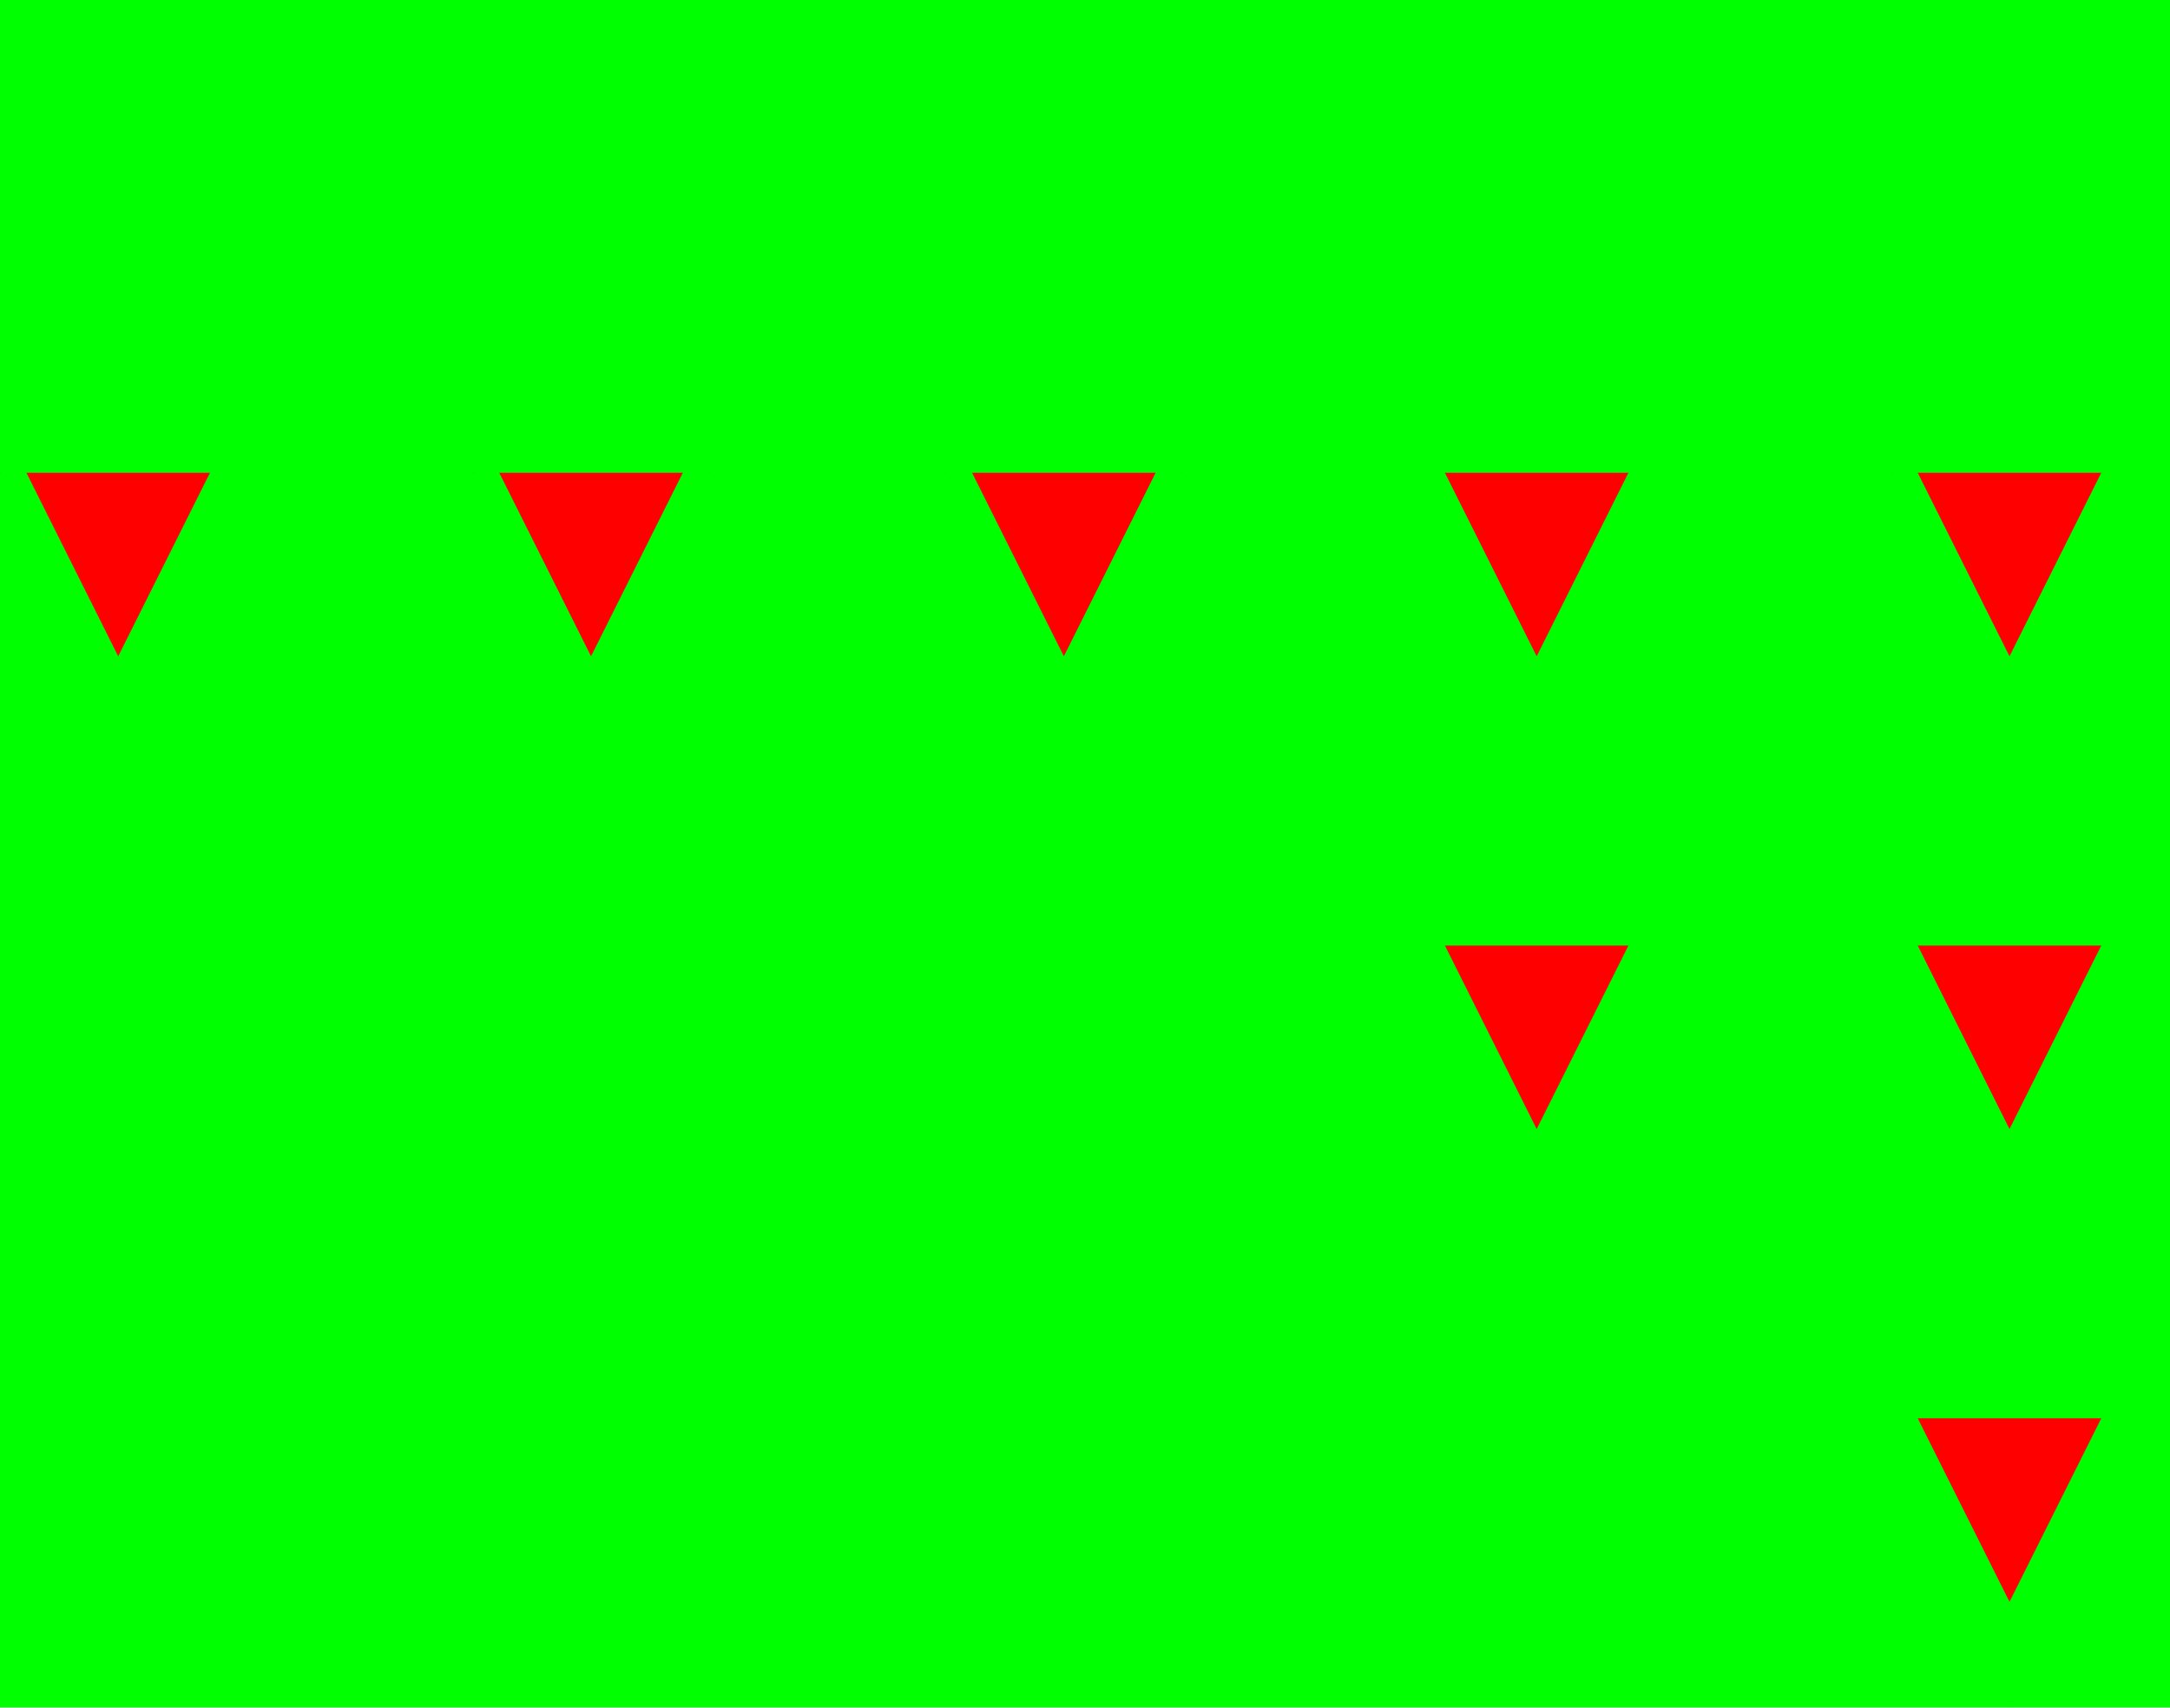
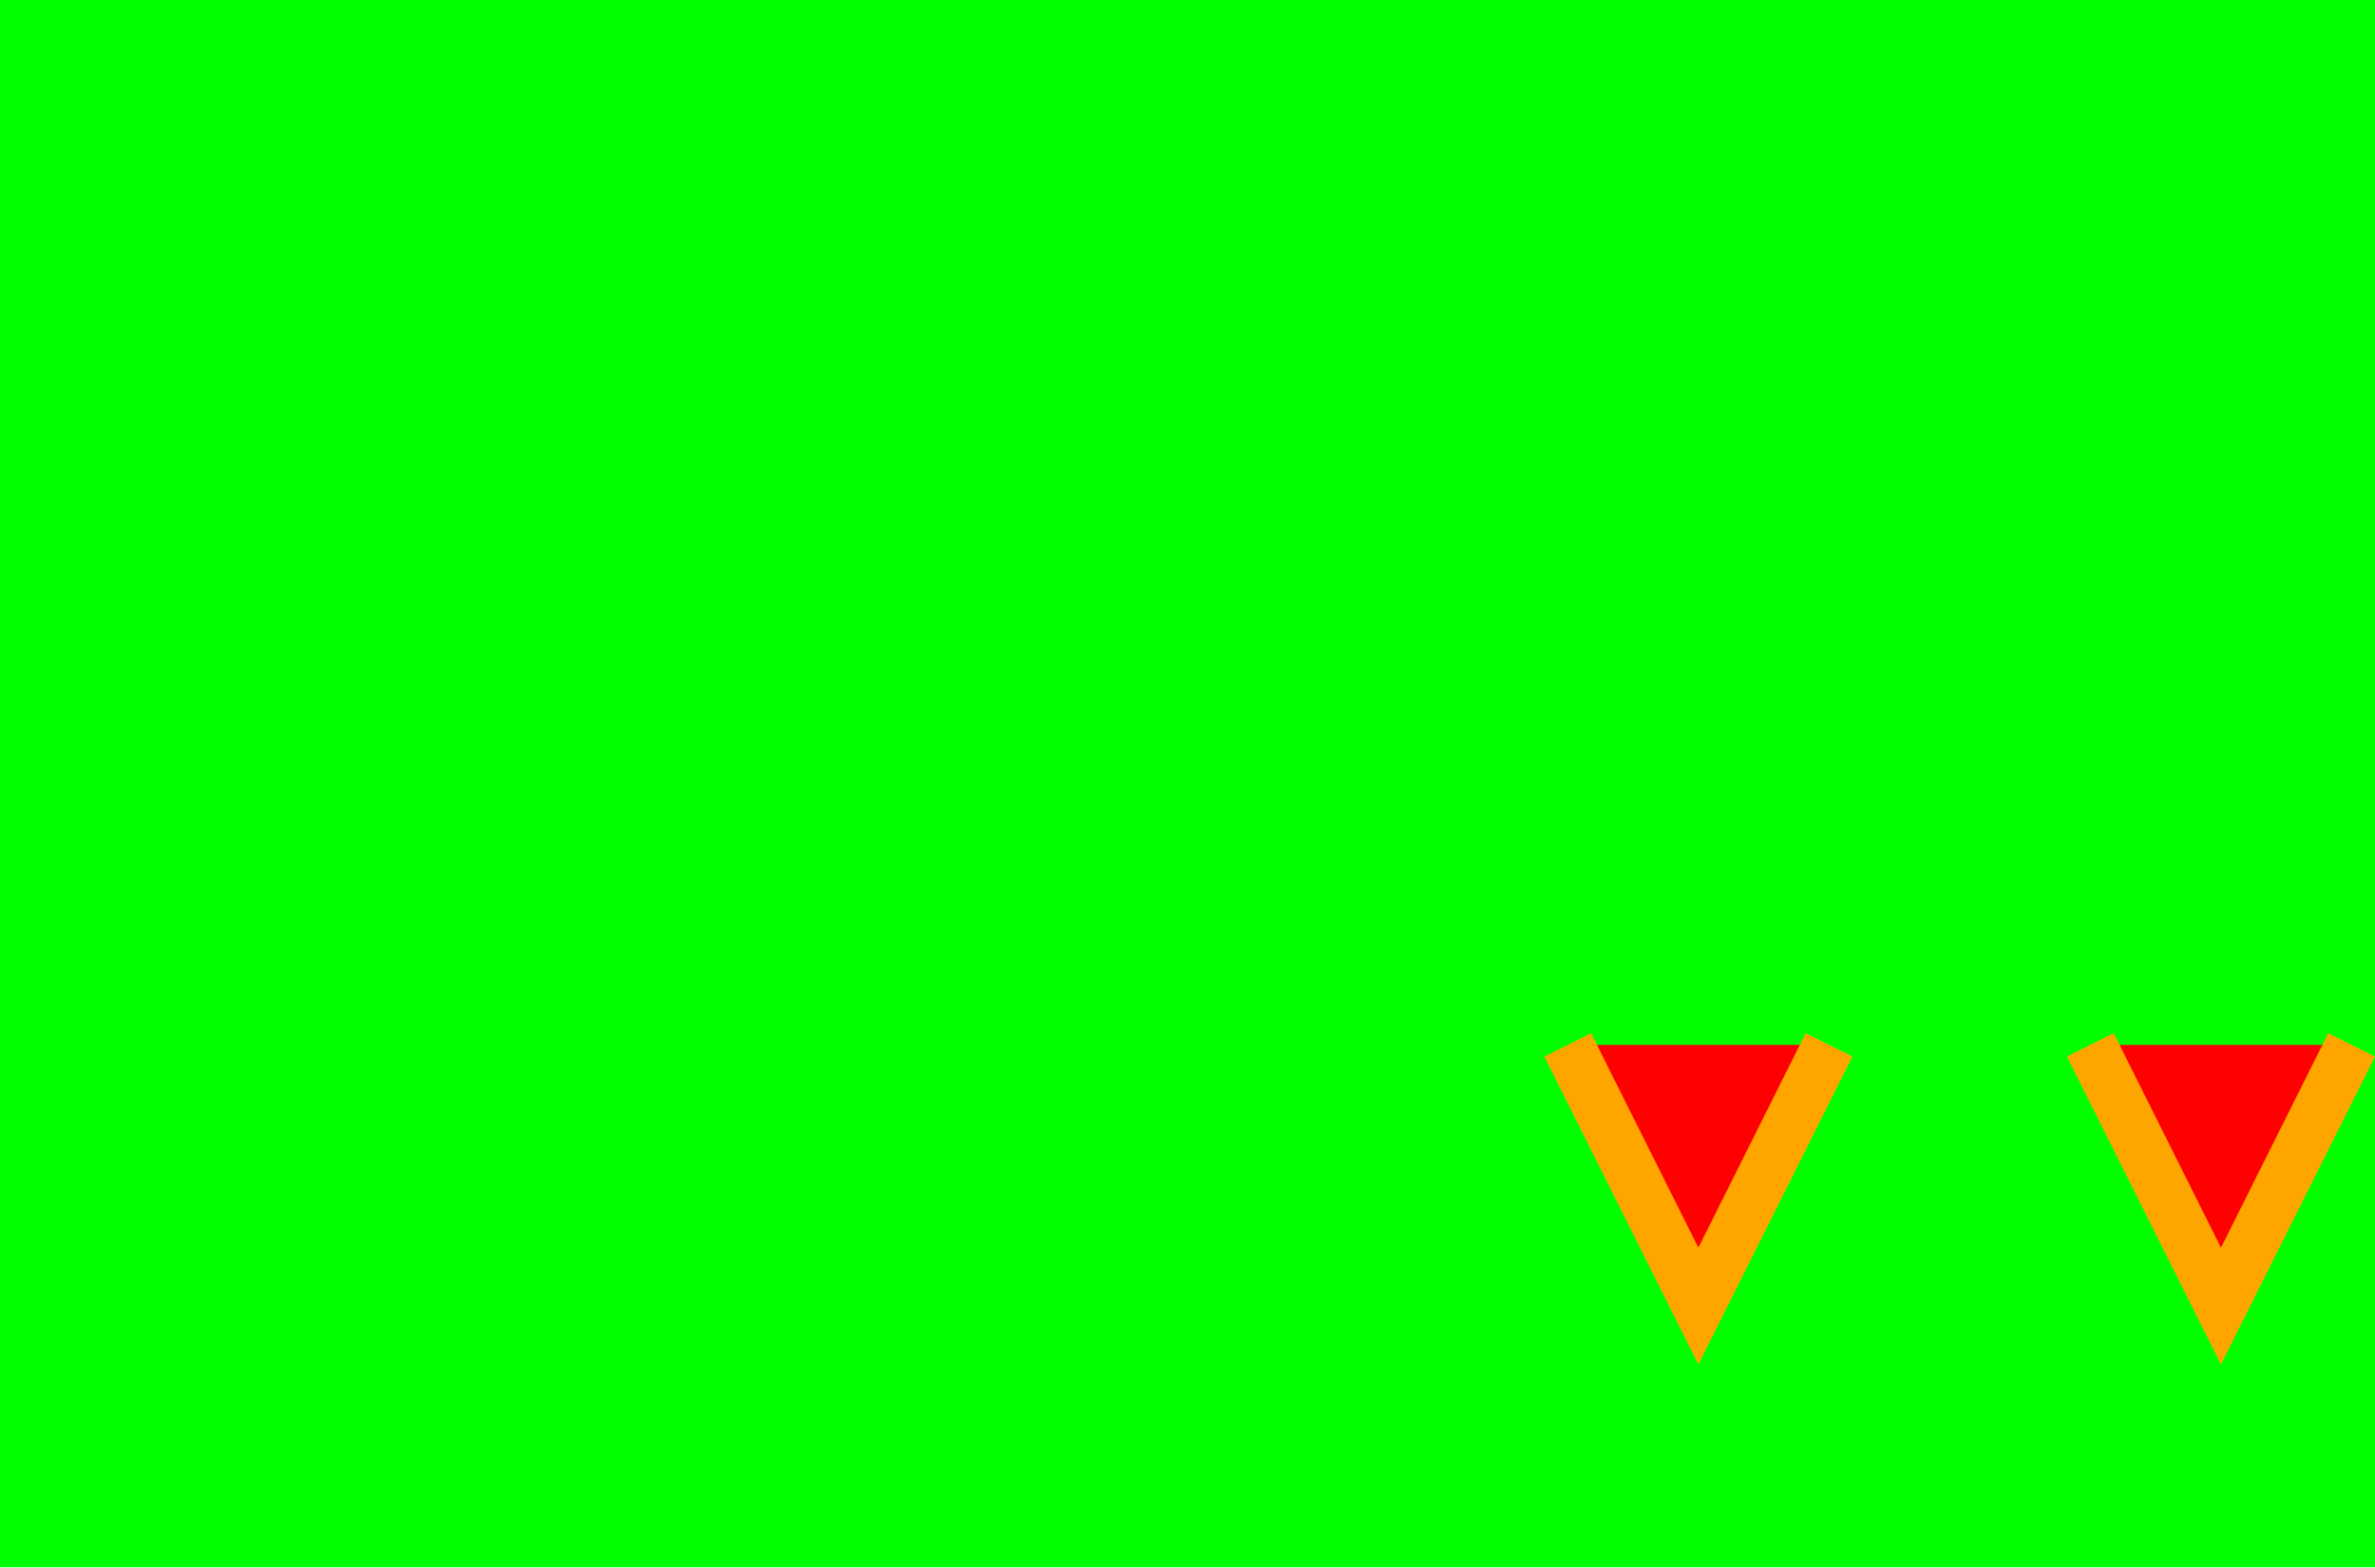
<svg xmlns="http://www.w3.org/2000/svg" version="1.1">
  <style>
    polyline {
      fill: red;
-       stroke: lime;
+       stroke: orange;
      stroke-width: 4;
   }
  </style>
  <rect fill="lime" height="100%" width="100%" />
  <g transform="translate(0, 0)">
    <polyline points=",0,0 10,20 20,0" />
    <polyline points=",,0,0 10,20 20,0" transform="translate( 40, 0)" />
    <polyline points=", ,0,0 10,20 20,0" transform="translate( 80, 0)" />
    <polyline points=", 0,0 10,20 20,0" transform="translate(120, 0)" />
    <polyline points=",,, 0,0 10,20 20,0" transform="translate(160, 0)" />
  </g>
  <g transform="translate(0, 40)">
-     <polyline points="0,0 10,20 20,0" />
-     <polyline points="0,0 10,20 20,0," style="fill: lime;" />
-     <polyline points="0,0 10,20 20,0" transform="translate( 40, 0)" />
-     <polyline points="0,0 10,20 20,0 ," transform="translate( 40, 0)" style="fill: lime;" />
-     <polyline points="0,0 10,20 20,0" transform="translate( 80, 0)" />
-     <polyline points="0,0 10,20 20,0,," transform="translate( 80, 0)" style="fill: lime;" />
-     <polyline points="0,0 10,20 20,0" transform="translate(120, 0)" />
-     <polyline points="0,0 10,20 20,0, ," transform="translate(120, 0)" style="fill: lime;" />
-     <polyline points="0,0 10,20 20,0" transform="translate(160, 0)" />
-     <polyline points="0,0 10,20 20,0 ,,," transform="translate(160, 0)" style="fill: lime;" />
+     <polyline points="0,0 10,20 20,0," />
+     <polyline points="0,0 10,20 20,0 ," transform="translate( 40, 0)" />
+     <polyline points="0,0 10,20 20,0,," transform="translate( 80, 0)" />
+     <polyline points="0,0 10,20 20,0, ," transform="translate(120, 0)" />
+     <polyline points="0,0 10,20 20,0 ,,," transform="translate(160, 0)" />
  </g>
  <g transform="translate(0, 80)">
    <polyline points="0,,0 10,20 20,0" />
    <polyline points="0,,,0,10,20 20,0" transform="translate( 40, 0)" />
    <polyline points="0, ,0 10,20 20,0" transform="translate( 80, 0)" />
    <polyline points="0 0,, 10,20 20,0" transform="translate(120, 0)" />
    <polyline points="0,0,,10,20 20,0" transform="translate(160, 0)" />
  </g>
  <g transform="translate(0, 120)">
    <polyline points="" />
    <polyline points="0,0" transform="translate( 40, 0)" />
    <polyline points="0,0 10" transform="translate( 80, 0)" />
    <polyline points="0,0 10,20 20" transform="translate(120, 0)" />
-     <polyline points="0,0 10,20 20,0" transform="translate(160, 0)" />
-     <polyline points="0,0 10,20 20,0 0" transform="translate(160, 0)" style="fill: lime;" />
+     <polyline points="0,0 10,20 20,0 0" transform="translate(160, 0)" />
  </g>
</svg>
